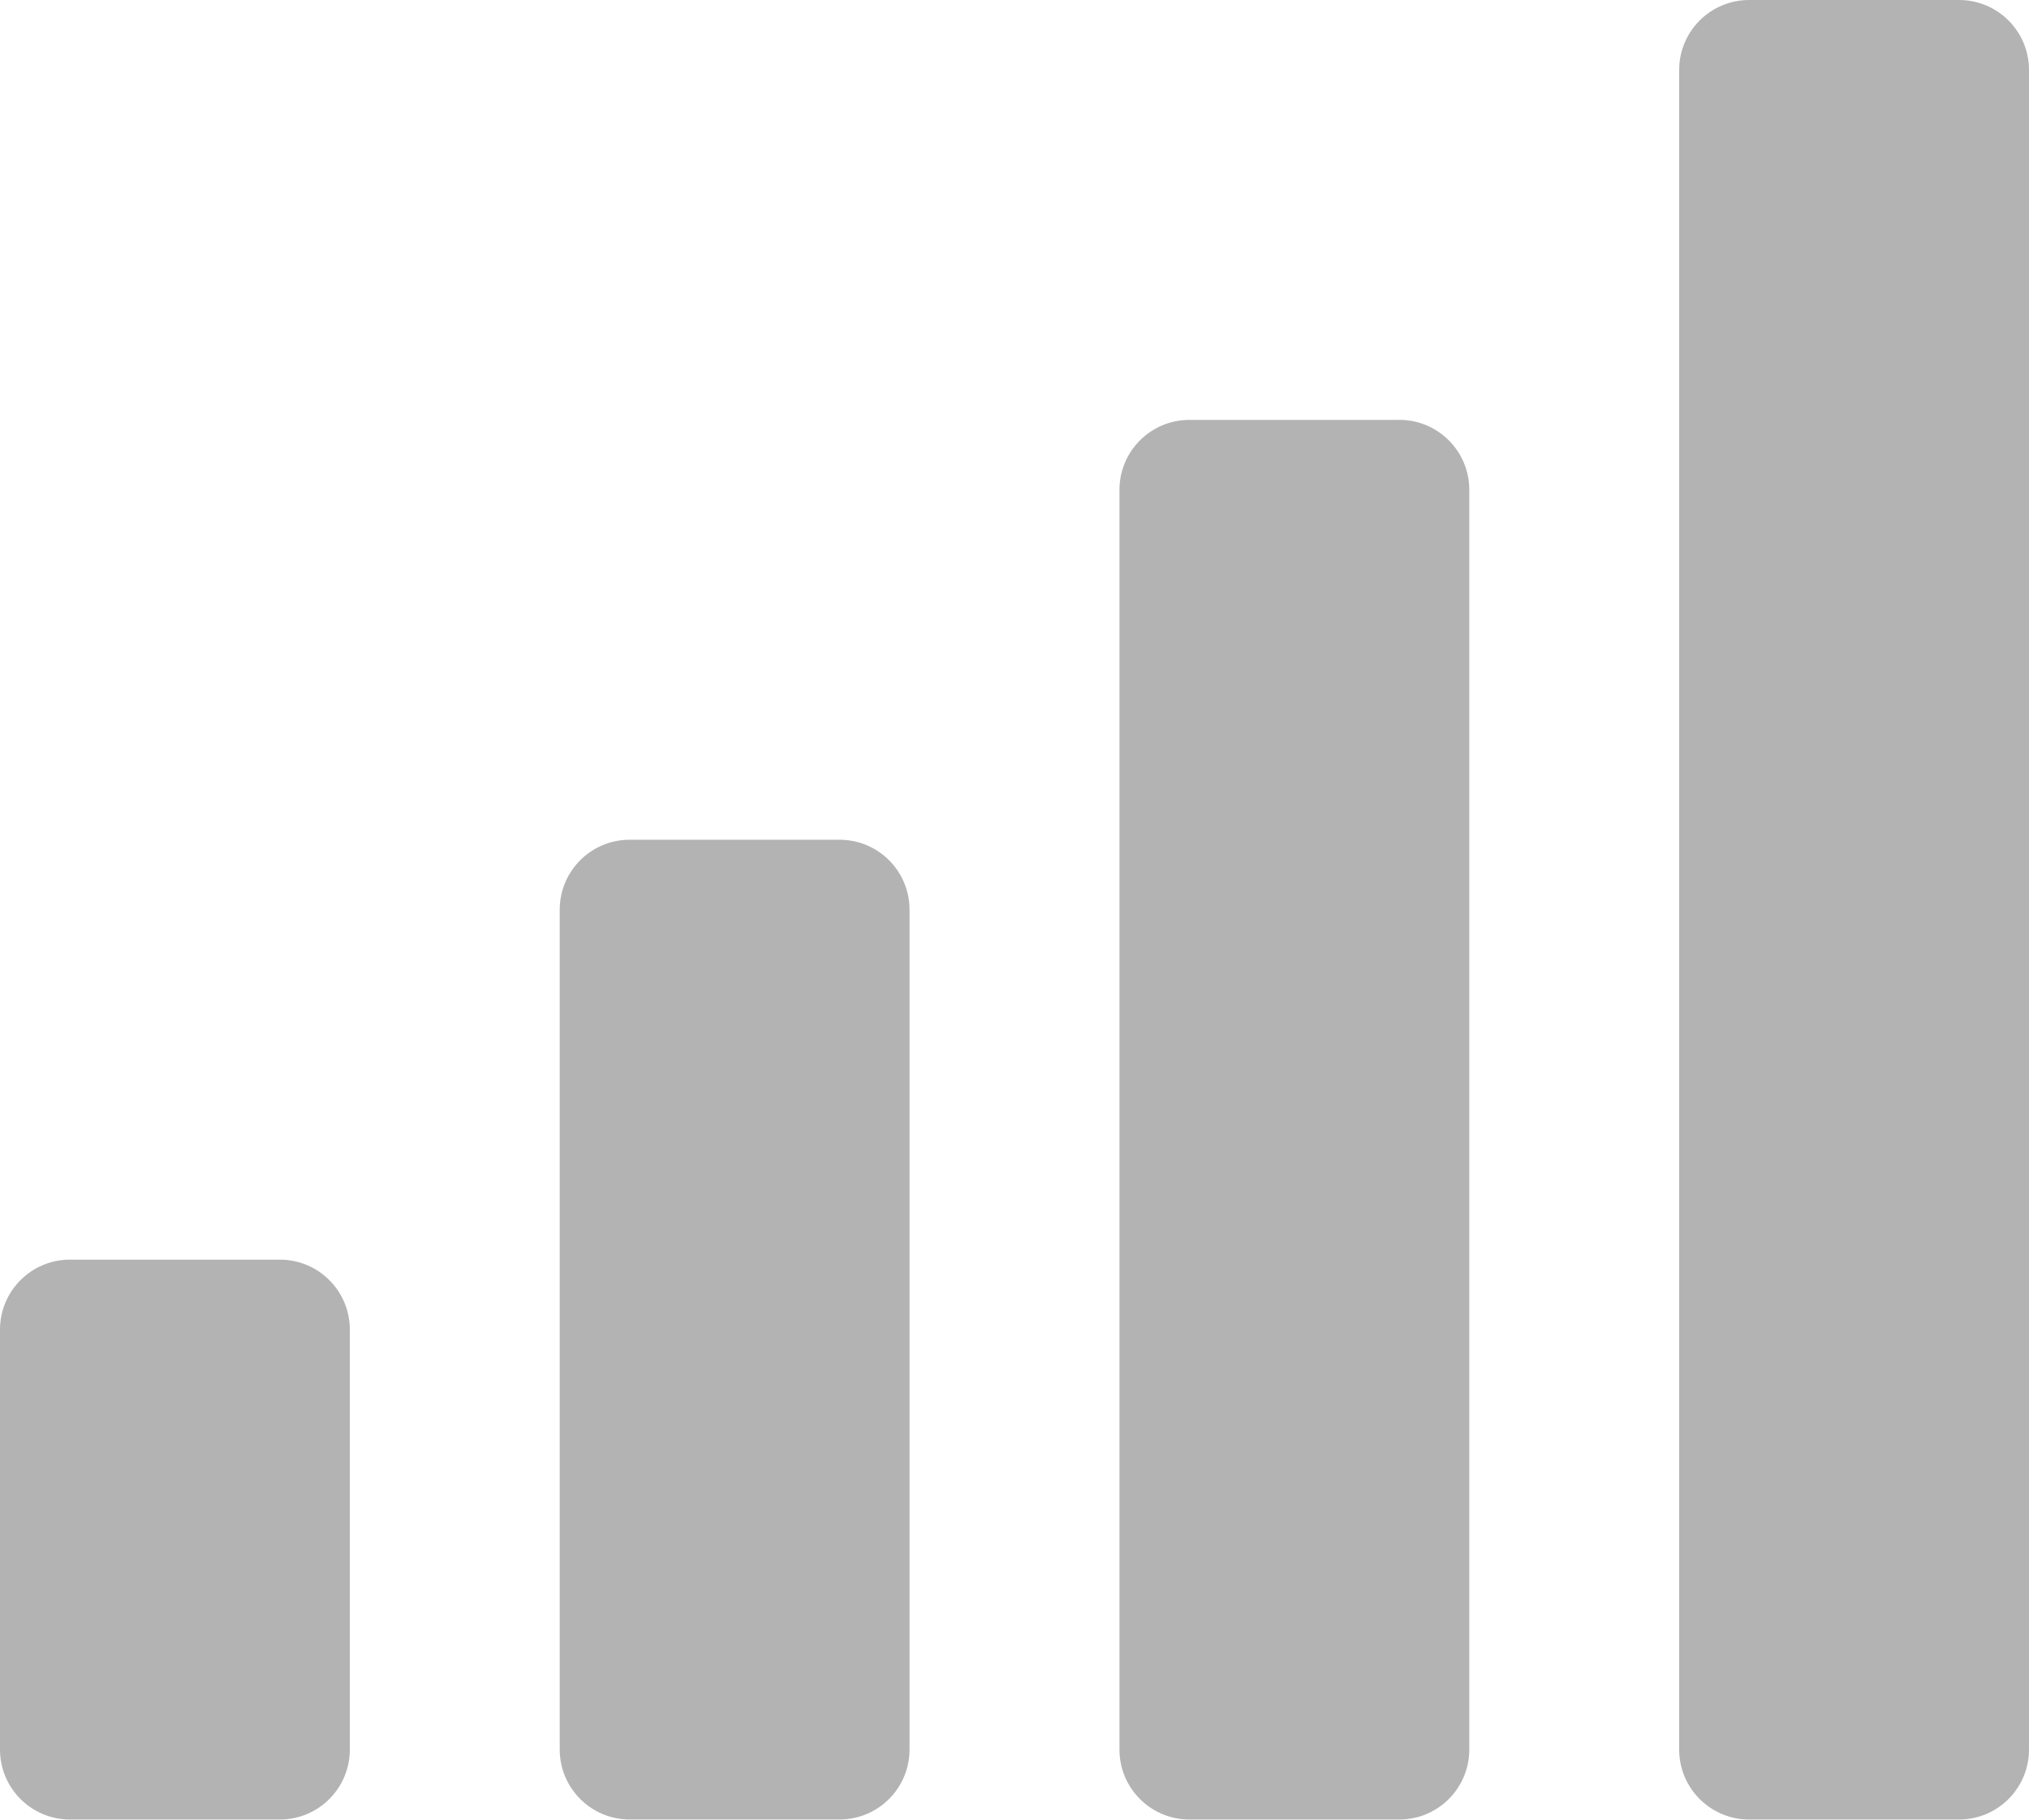
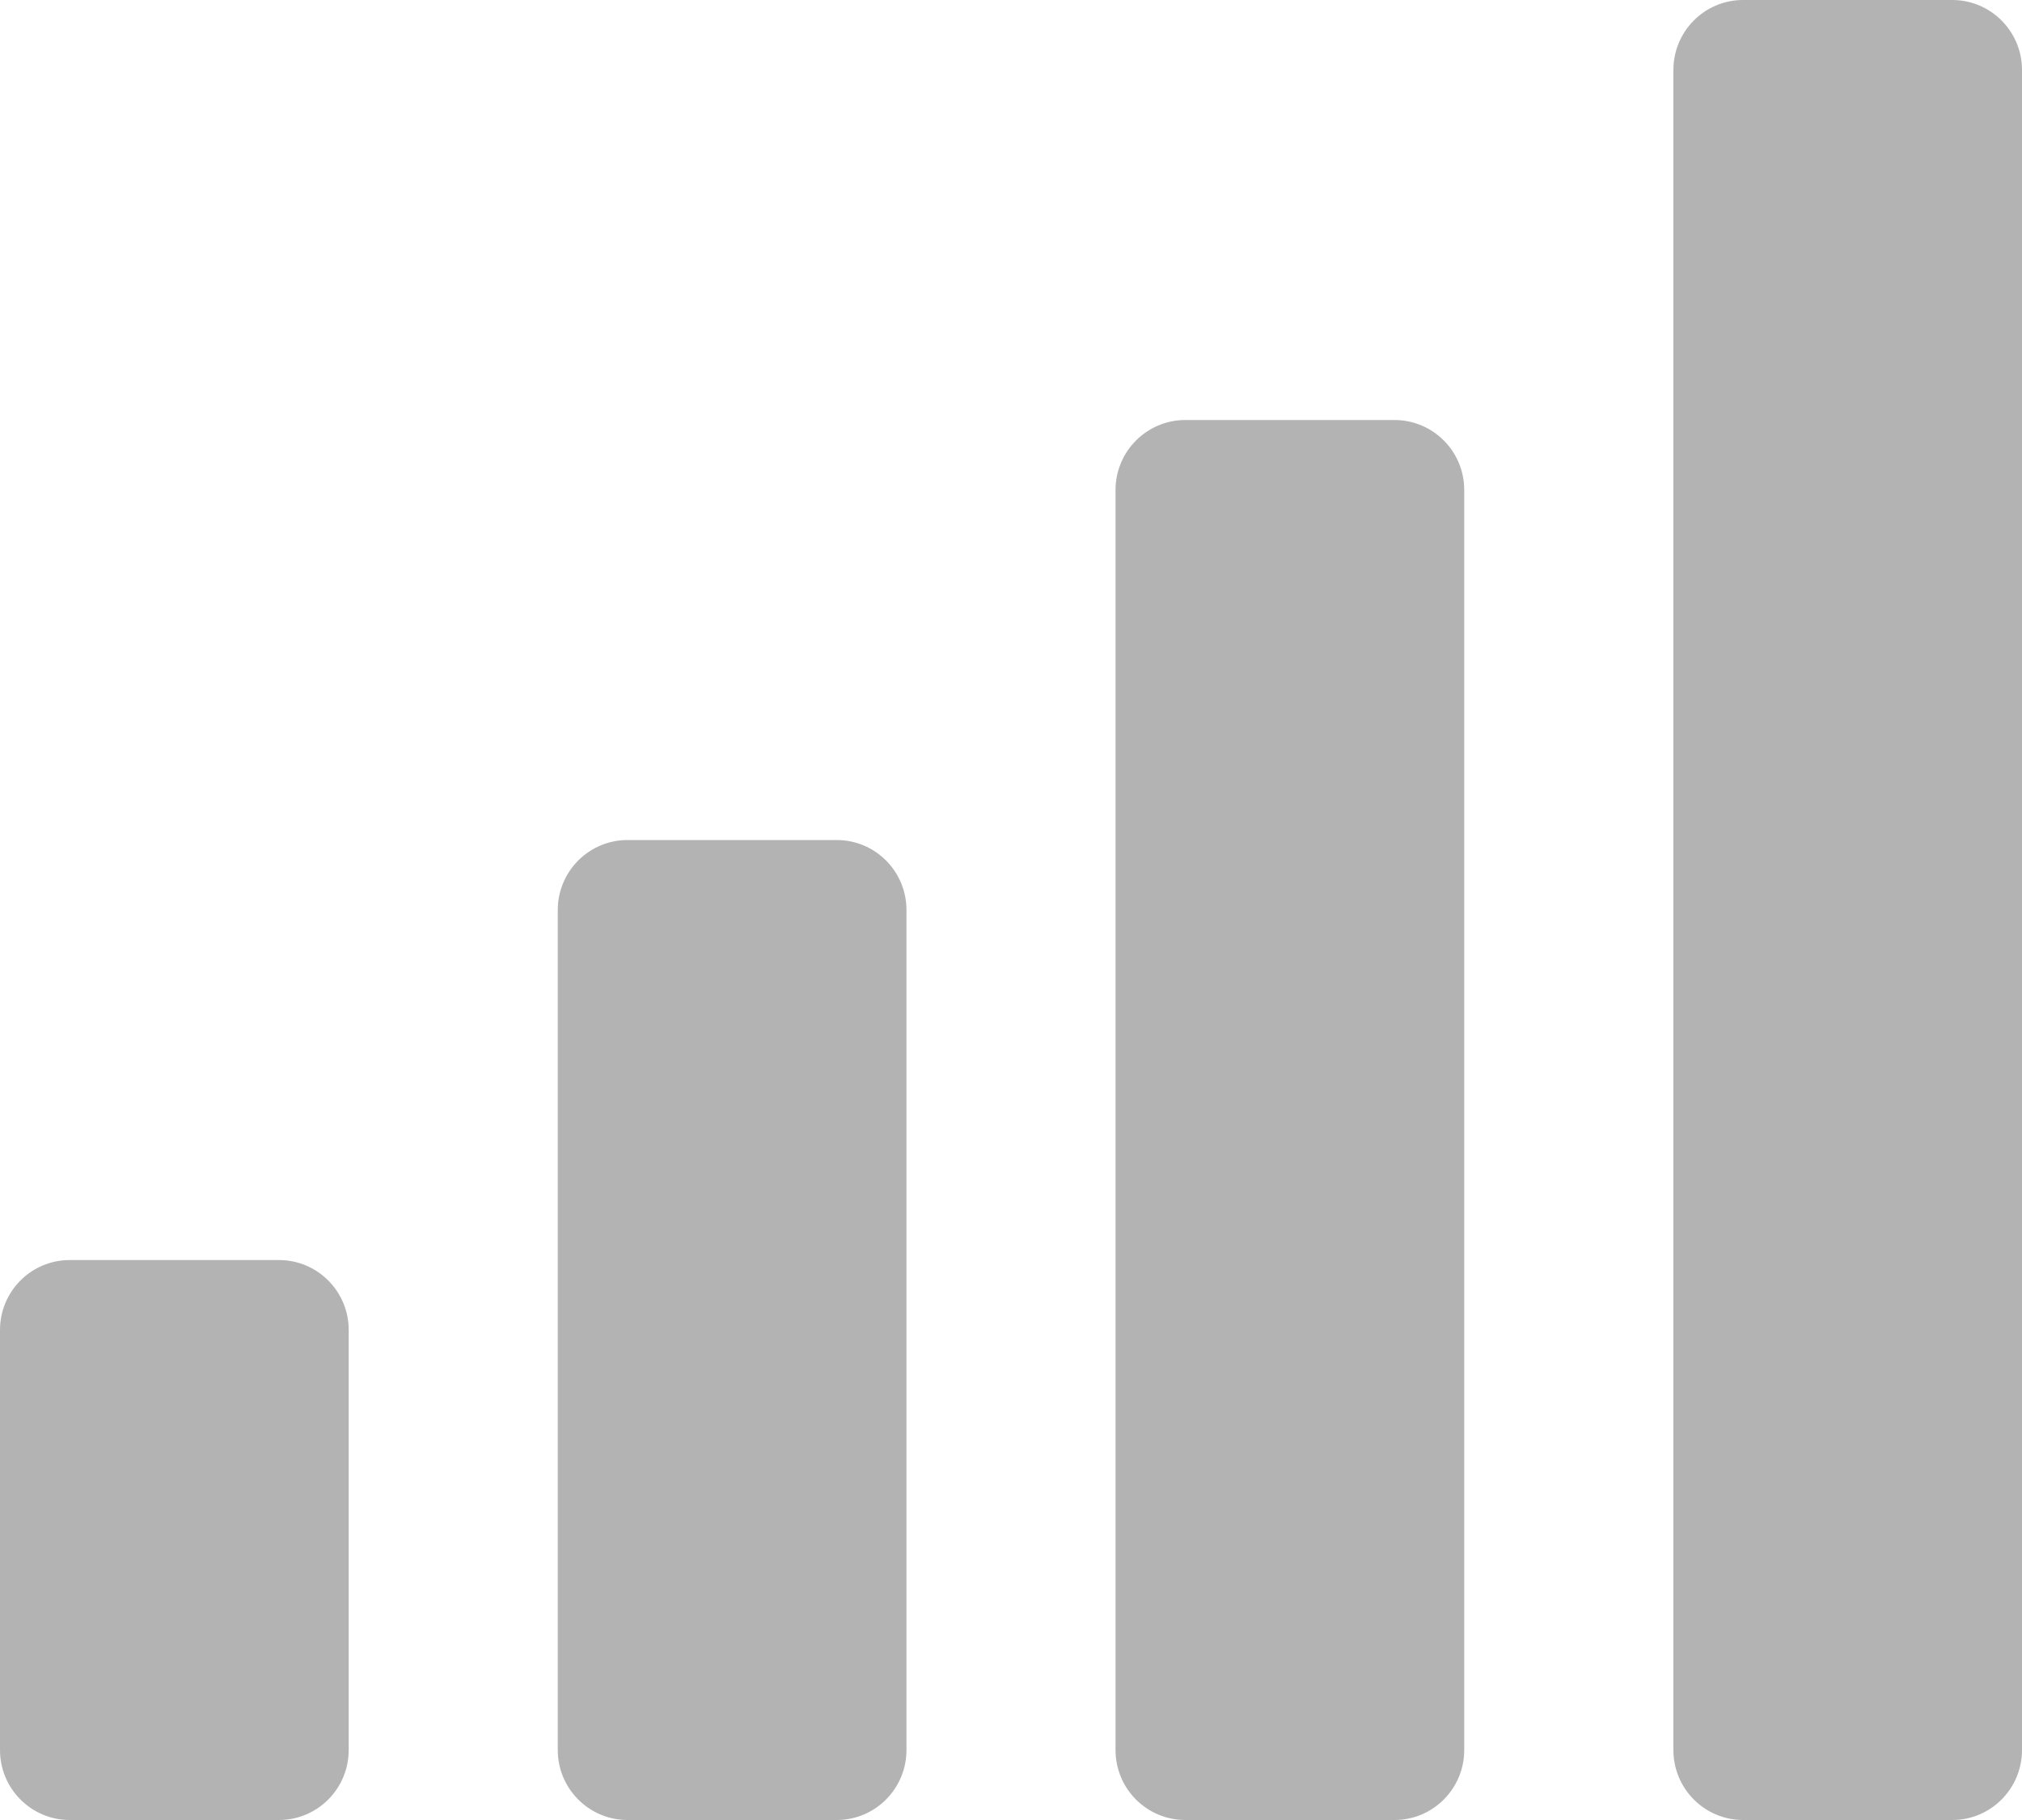
- <svg xmlns="http://www.w3.org/2000/svg" viewBox="0 0 53.557 48.016" version="1.1" id="svg4" width="53.557" height="48.016">
+ <svg xmlns="http://www.w3.org/2000/svg" viewBox="0 0 20 18" version="1.1" id="svg4" width="20" height="18">
  <defs id="defs8" />
-   <path style="fill:#000000;fill-opacity:0.3;stroke:none;stroke-width:0.127;stroke-miterlimit:4;stroke-dasharray:none;stroke-opacity:1" d="m 51.71,0 h -5.54 c -1.02,0 -1.847,0.826 -1.847,1.847 v 44.323 c 0,1.02 0.826,1.847 1.847,1.847 h 5.54 c 1.02,0 1.847,-0.826 1.847,-1.847 V 1.847 C 53.557,0.826 52.73,0 51.71,0 Z" id="path1101" />
-   <path style="fill:#000000;fill-opacity:0.3;stroke:none;stroke-width:0.127;stroke-miterlimit:4;stroke-dasharray:none;stroke-opacity:1" d="m 36.936,11.081 h -5.54 c -1.02,0 -1.847,0.826 -1.847,1.847 v 33.242 c 0,1.02 0.826,1.847 1.847,1.847 h 5.54 c 1.02,0 1.847,-0.826 1.847,-1.847 V 12.927 c 0,-1.02 -0.826,-1.847 -1.847,-1.847 z" id="path1099" />
-   <path style="fill:#000000;fill-opacity:0.3;stroke:none;stroke-width:0.127;stroke-miterlimit:4;stroke-dasharray:none;stroke-opacity:1" d="M 7.387,33.242 H 1.847 C 0.826,33.242 0,34.069 0,35.089 v 11.081 c 0,1.02 0.826,1.847 1.847,1.847 h 5.54 c 1.02,0 1.847,-0.826 1.847,-1.847 V 35.089 c 0,-1.02 -0.826,-1.847 -1.847,-1.847 z" id="path1097" />
-   <path style="fill:#000000;fill-opacity:0.3;stroke:none;stroke-width:0.127;stroke-miterlimit:4;stroke-dasharray:none;stroke-opacity:1" d="m 22.161,22.161 h -5.54 c -1.02,0 -1.847,0.826 -1.847,1.847 v 22.161 c 0,1.02 0.826,1.847 1.847,1.847 h 5.54 c 1.02,0 1.847,-0.826 1.847,-1.847 V 24.008 c 0,-1.02 -0.826,-1.847 -1.847,-1.847 z" id="path2" />
+   <path style="fill:#000000;fill-opacity:0.3;stroke:none;stroke-width:0.048;stroke-miterlimit:4;stroke-dasharray:none;stroke-opacity:1" d="M 19.31,0 H 17.241 C 16.86,0 16.552,0.31 16.552,0.692 V 17.308 c 0,0.383 0.309,0.692 0.69,0.692 h 2.069 C 19.691,18 20,17.69 20,17.308 V 0.692 C 20,0.31 19.691,0 19.31,0 Z" id="path1101" />
+   <path style="fill:#000000;fill-opacity:0.3;stroke:none;stroke-width:0.048;stroke-miterlimit:4;stroke-dasharray:none;stroke-opacity:1" d="m 13.793,4.154 h -2.069 c -0.381,0 -0.69,0.31 -0.69,0.692 V 17.308 c 0,0.383 0.309,0.692 0.69,0.692 h 2.069 c 0.381,0 0.69,-0.31 0.69,-0.692 V 4.846 c 0,-0.383 -0.309,-0.692 -0.69,-0.692 z" id="path1099" />
+   <path style="fill:#000000;fill-opacity:0.3;stroke:none;stroke-width:0.048;stroke-miterlimit:4;stroke-dasharray:none;stroke-opacity:1" d="M 2.759,12.462 H 0.69 C 0.309,12.462 0,12.771 0,13.154 V 17.308 C 0,17.69 0.309,18 0.69,18 H 2.759 c 0.381,0 0.69,-0.31 0.69,-0.692 v -4.154 c 0,-0.383 -0.309,-0.692 -0.69,-0.692 z" id="path1097" />
+   <path style="fill:#000000;fill-opacity:0.3;stroke:none;stroke-width:0.048;stroke-miterlimit:4;stroke-dasharray:none;stroke-opacity:1" d="M 8.276,8.308 H 6.207 c -0.381,0 -0.69,0.31 -0.69,0.692 V 17.308 C 5.517,17.69 5.826,18 6.207,18 h 2.069 c 0.381,0 0.69,-0.31 0.69,-0.692 V 9 c 0,-0.383 -0.309,-0.692 -0.69,-0.692 z" id="path2" />
</svg>
